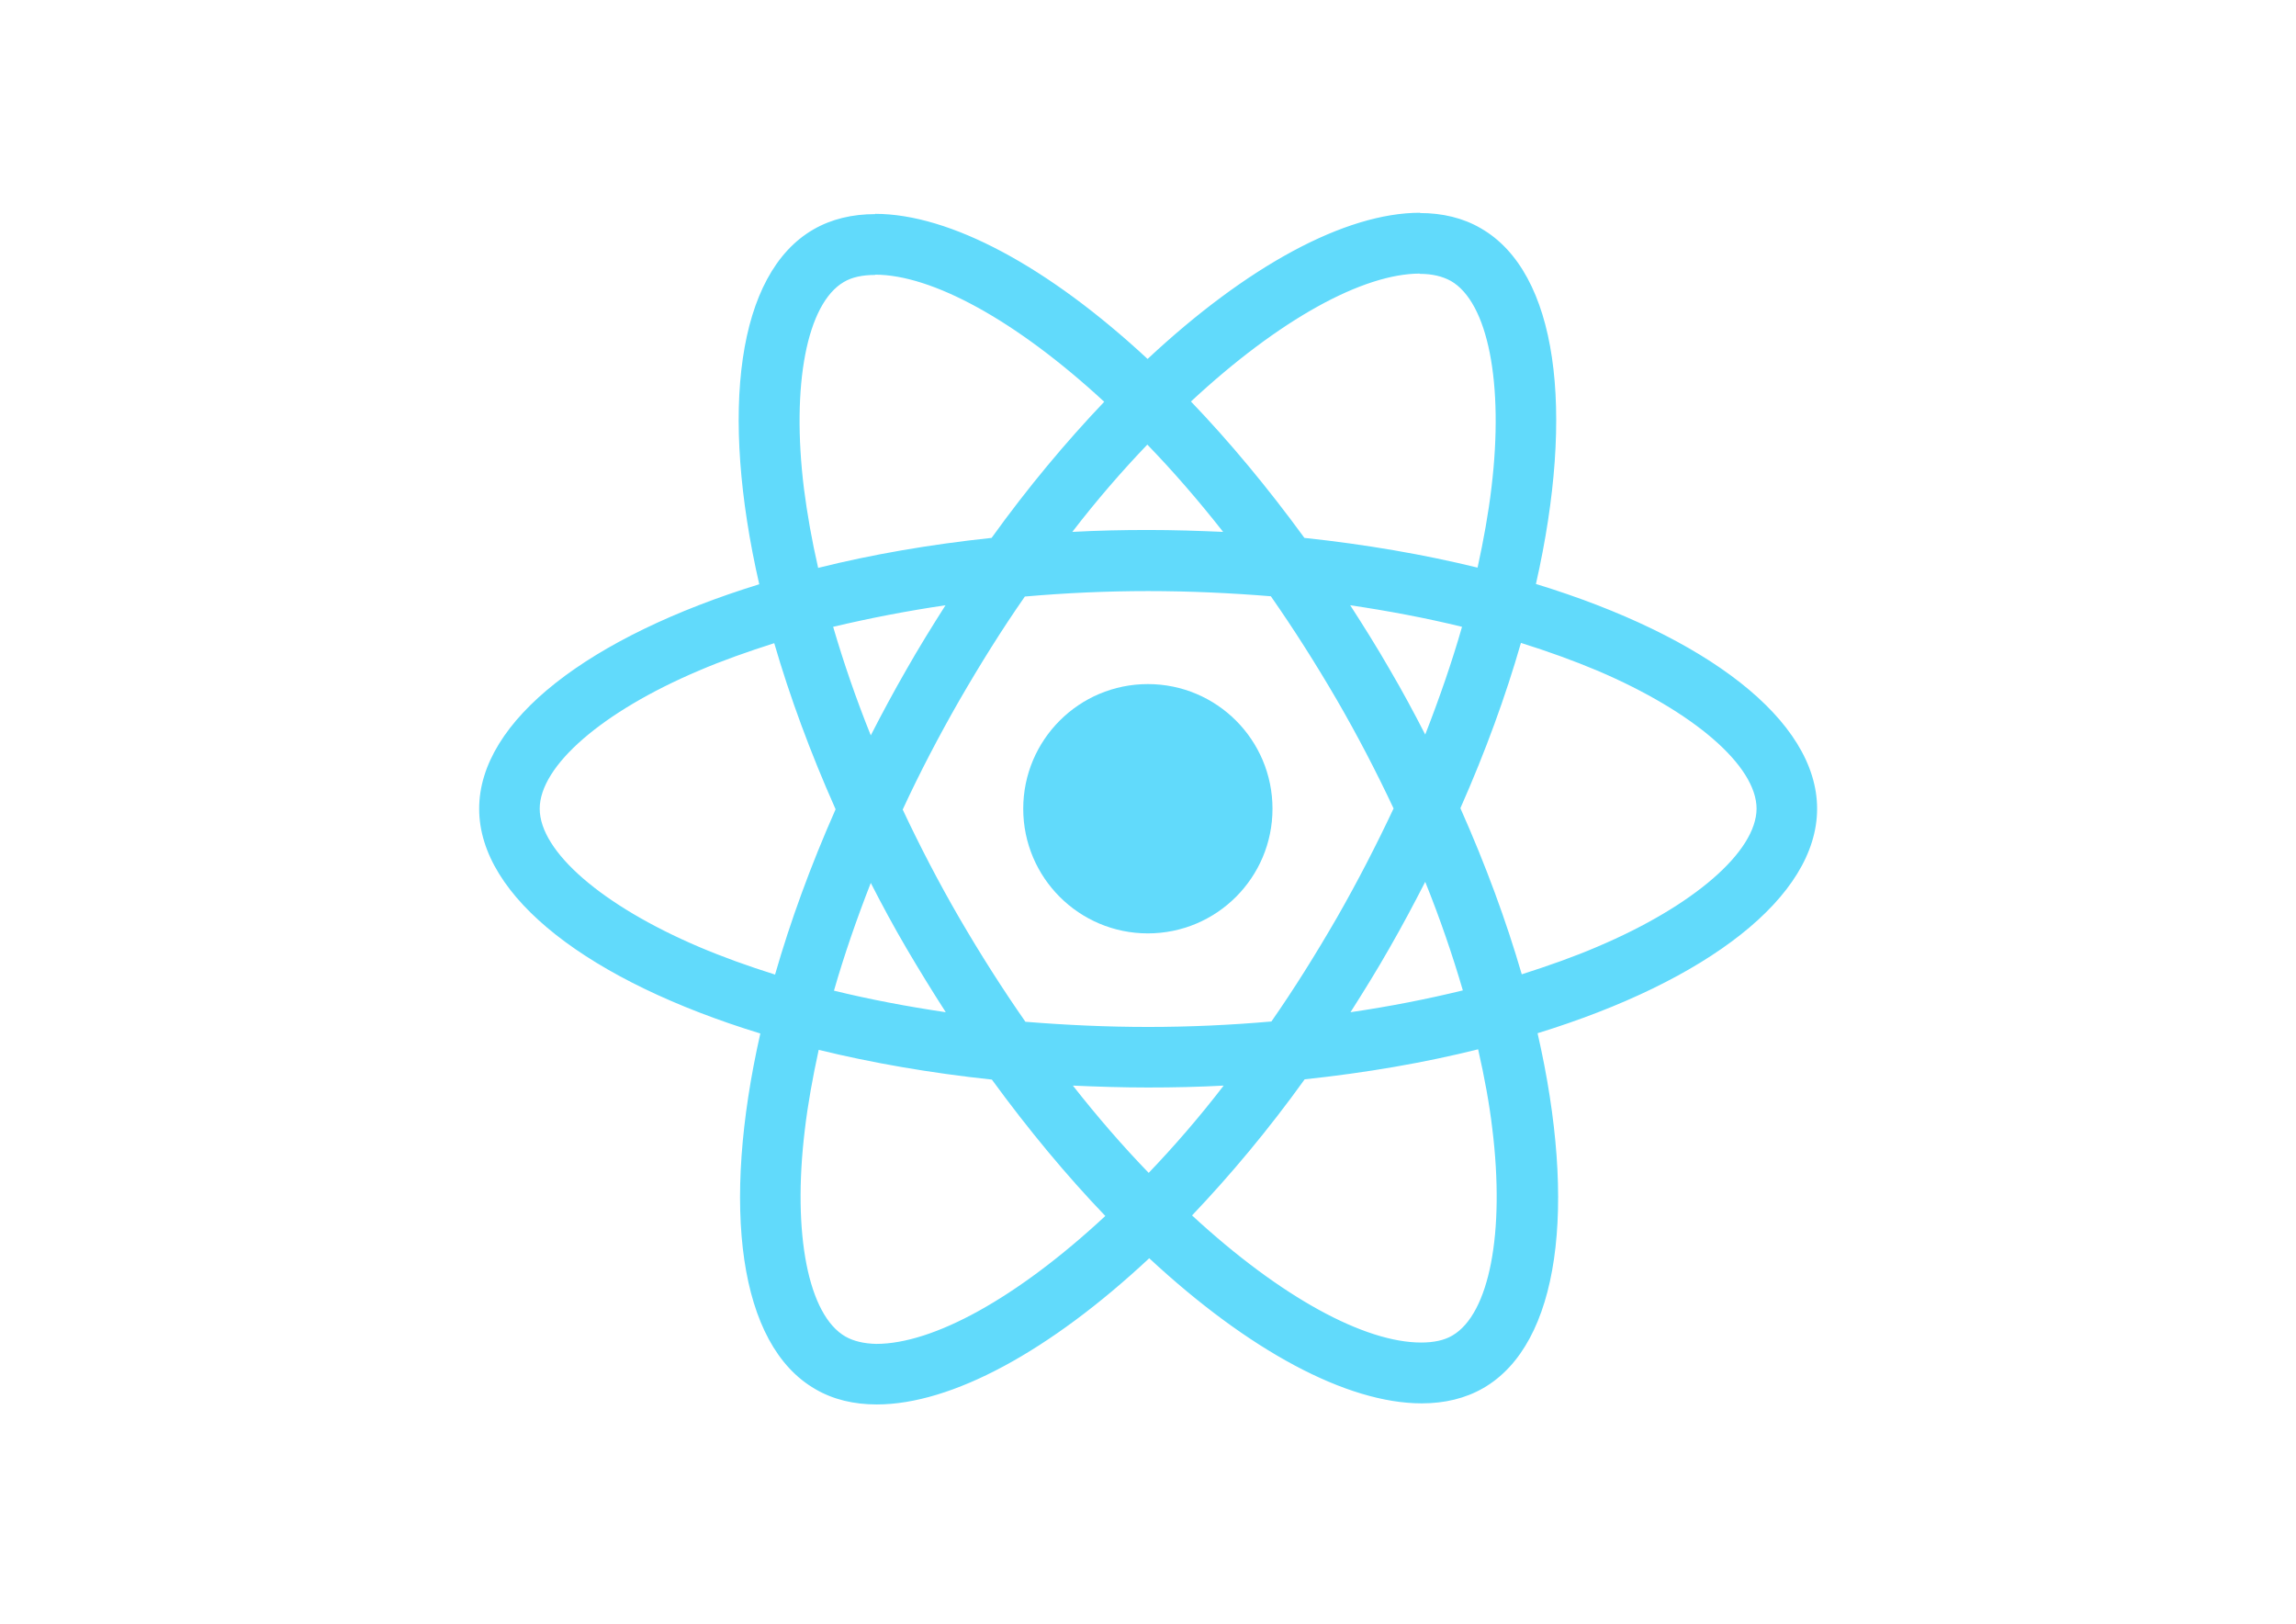
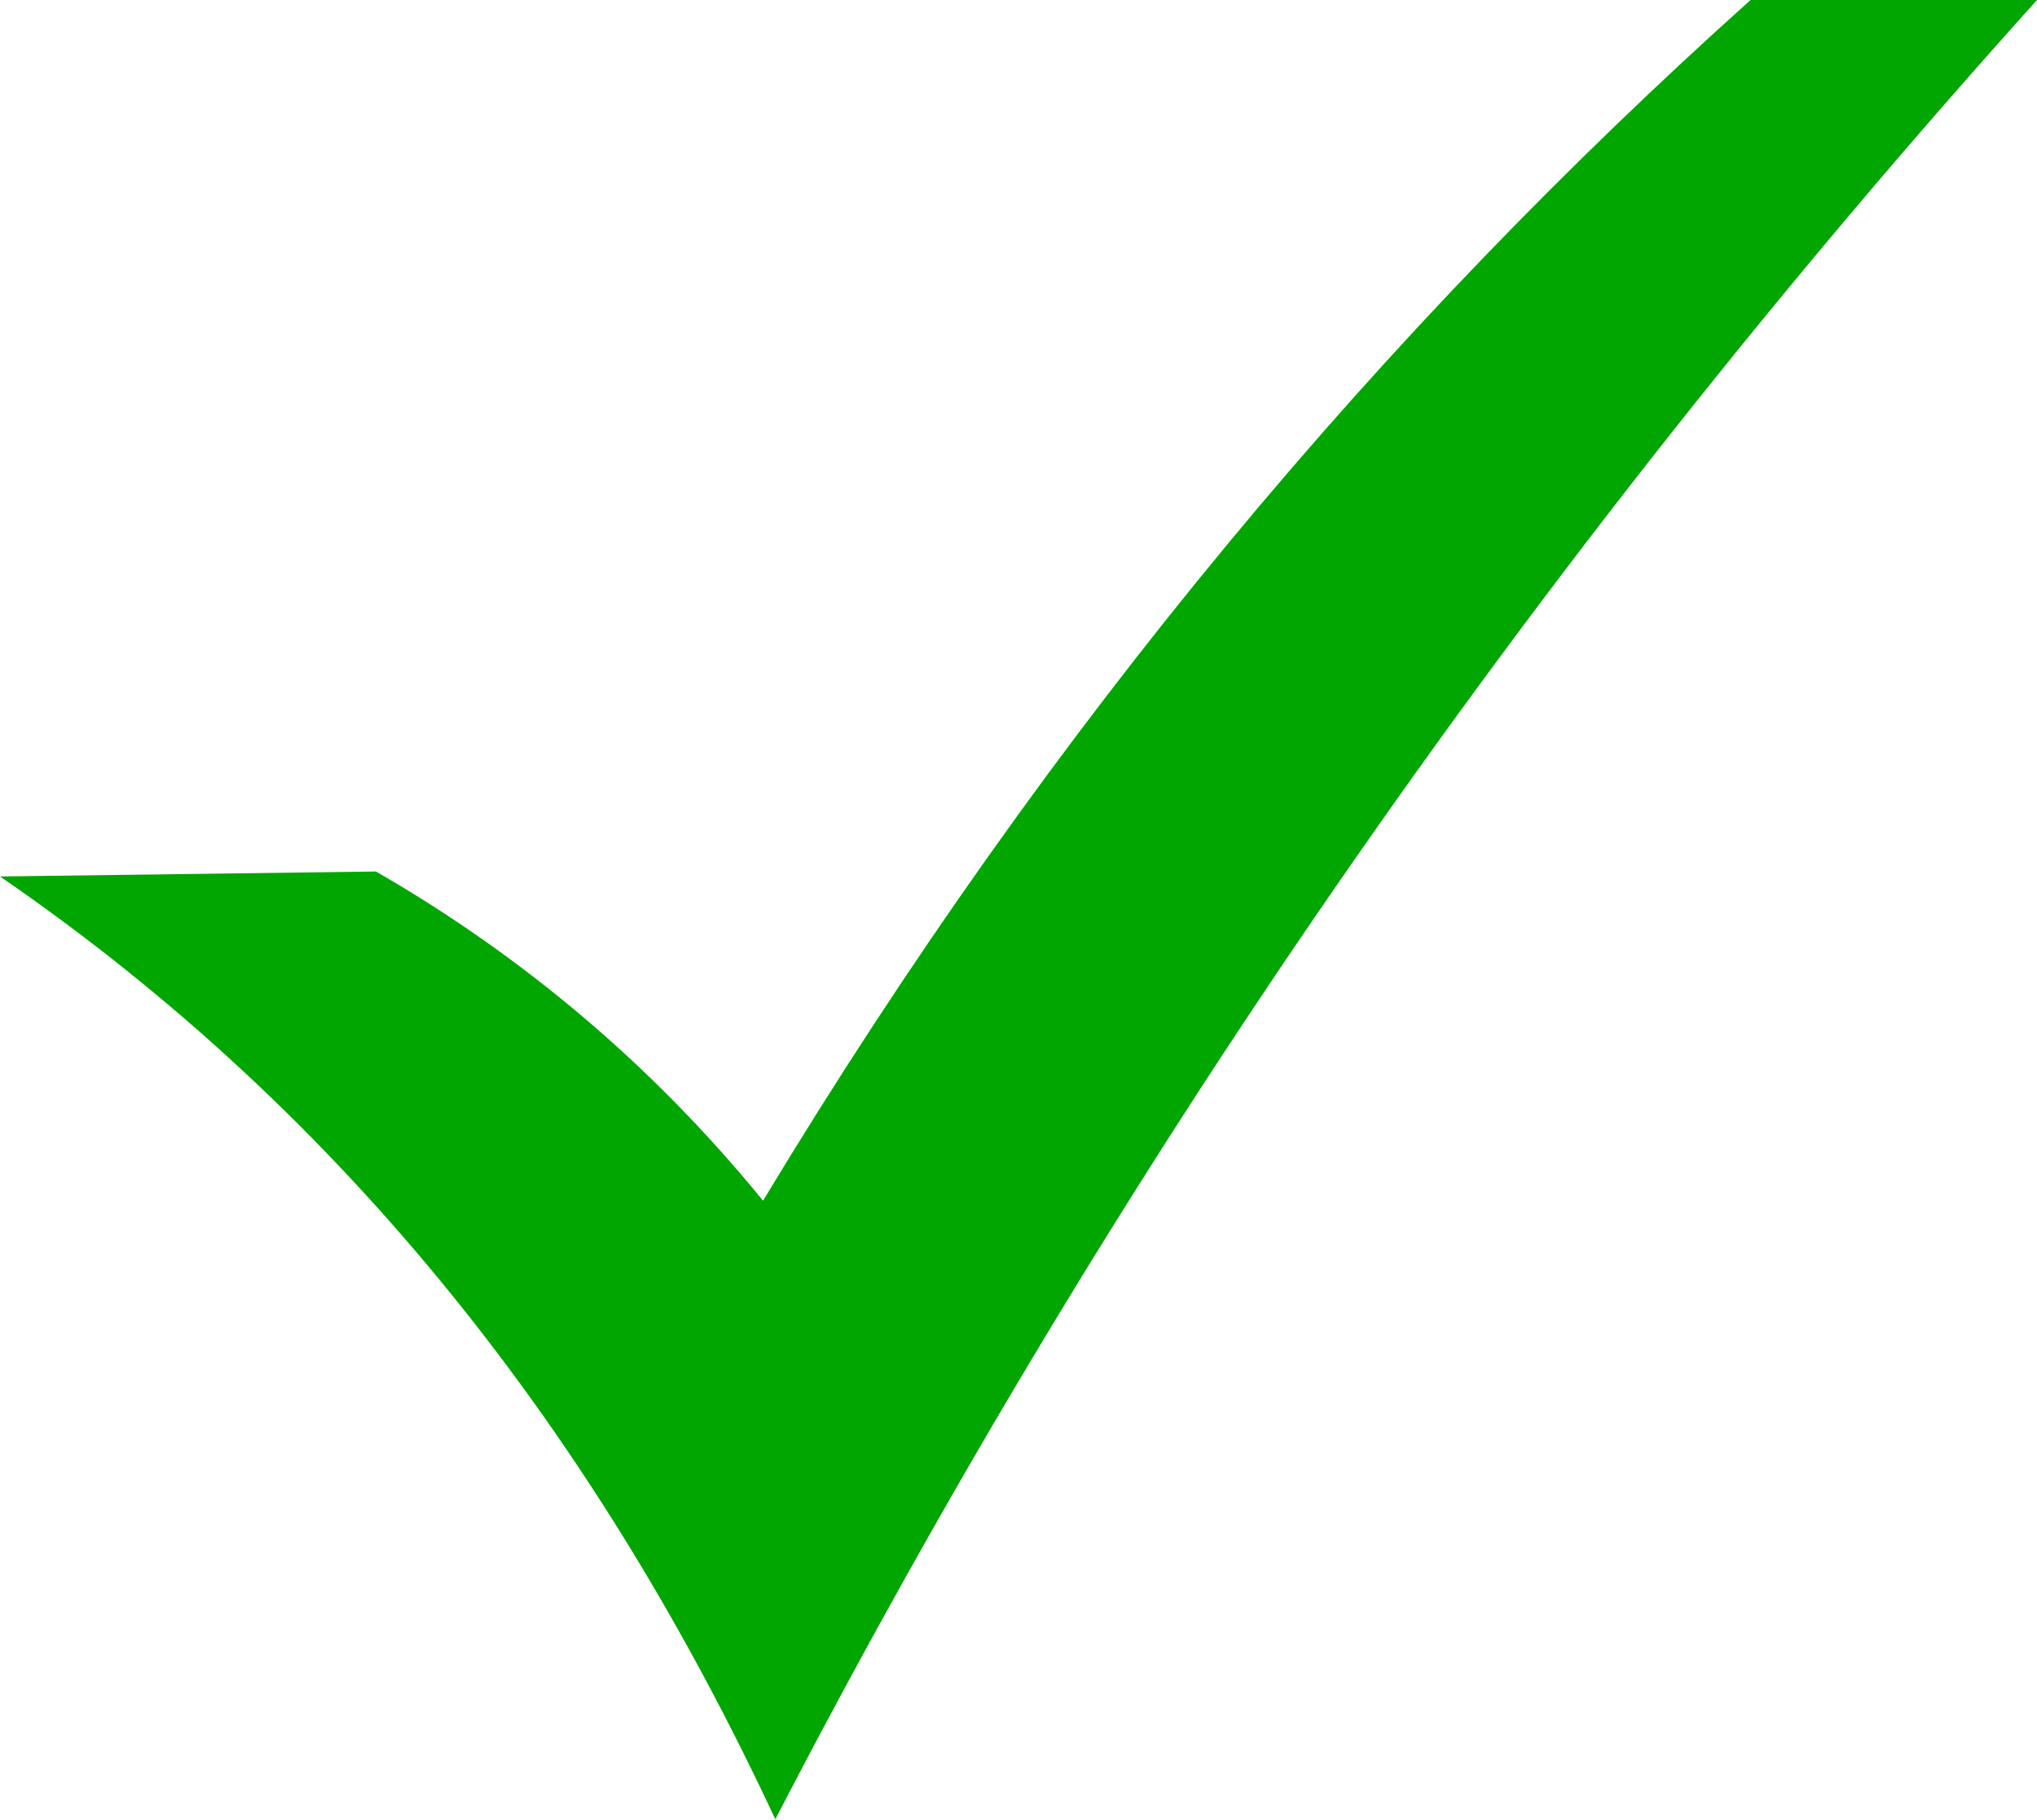
- <svg xmlns="http://www.w3.org/2000/svg" viewBox="0 0 841.9 595.3">
-   <g fill="#61DAFB">
-     <path d="M666.3 296.5c0-32.5-40.7-63.3-103.1-82.4 14.4-63.6 8-114.2-20.2-130.4-6.5-3.8-14.1-5.6-22.4-5.6v22.3c4.6 0 8.3.9 11.4 2.6 13.6 7.8 19.5 37.5 14.9 75.7-1.1 9.4-2.9 19.3-5.1 29.4-19.6-4.8-41-8.5-63.5-10.9-13.5-18.5-27.5-35.3-41.6-50 32.6-30.3 63.2-46.9 84-46.9V78c-27.5 0-63.5 19.6-99.9 53.6-36.4-33.8-72.4-53.2-99.9-53.2v22.3c20.7 0 51.4 16.5 84 46.6-14 14.7-28 31.4-41.3 49.9-22.6 2.4-44 6.1-63.6 11-2.3-10-4-19.7-5.2-29-4.7-38.2 1.1-67.9 14.6-75.8 3-1.8 6.9-2.6 11.5-2.6V78.5c-8.4 0-16 1.8-22.6 5.6-28.1 16.2-34.4 66.7-19.9 130.1-62.2 19.2-102.7 49.9-102.7 82.3 0 32.5 40.7 63.3 103.1 82.4-14.4 63.6-8 114.2 20.2 130.4 6.5 3.8 14.1 5.6 22.5 5.6 27.5 0 63.5-19.6 99.9-53.6 36.4 33.8 72.4 53.2 99.9 53.2 8.4 0 16-1.8 22.6-5.6 28.1-16.2 34.4-66.7 19.9-130.1 62-19.1 102.5-49.9 102.5-82.3zm-130.2-66.7c-3.7 12.9-8.3 26.2-13.5 39.5-4.1-8-8.4-16-13.1-24-4.6-8-9.5-15.8-14.4-23.4 14.2 2.1 27.9 4.7 41 7.9zm-45.8 106.5c-7.8 13.5-15.8 26.3-24.1 38.2-14.9 1.3-30 2-45.2 2-15.1 0-30.2-.7-45-1.9-8.3-11.9-16.4-24.6-24.2-38-7.6-13.1-14.5-26.4-20.8-39.8 6.2-13.4 13.2-26.8 20.7-39.9 7.8-13.5 15.8-26.3 24.1-38.2 14.9-1.3 30-2 45.2-2 15.1 0 30.2.7 45 1.9 8.3 11.9 16.4 24.6 24.2 38 7.6 13.1 14.5 26.4 20.8 39.8-6.3 13.4-13.2 26.8-20.7 39.9zm32.3-13c5.4 13.4 10 26.8 13.8 39.8-13.1 3.2-26.9 5.9-41.2 8 4.9-7.7 9.8-15.6 14.4-23.7 4.6-8 8.9-16.1 13-24.1zM421.2 430c-9.3-9.6-18.6-20.3-27.8-32 9 .4 18.2.7 27.5.7 9.4 0 18.7-.2 27.8-.7-9 11.7-18.3 22.4-27.5 32zm-74.4-58.9c-14.2-2.1-27.9-4.7-41-7.9 3.7-12.9 8.3-26.2 13.5-39.5 4.1 8 8.4 16 13.1 24 4.7 8 9.5 15.8 14.4 23.4zM420.7 163c9.3 9.6 18.6 20.3 27.8 32-9-.4-18.2-.7-27.5-.7-9.4 0-18.7.2-27.8.7 9-11.7 18.3-22.4 27.5-32zm-74 58.9c-4.9 7.7-9.8 15.6-14.4 23.7-4.6 8-8.9 16-13 24-5.4-13.4-10-26.8-13.8-39.8 13.1-3.1 26.9-5.8 41.2-7.9zm-90.5 125.2c-35.4-15.1-58.3-34.9-58.3-50.6 0-15.7 22.9-35.6 58.3-50.6 8.6-3.7 18-7 27.7-10.1 5.7 19.6 13.2 40 22.5 60.9-9.2 20.8-16.6 41.1-22.2 60.6-9.9-3.1-19.3-6.5-28-10.2zM310 490c-13.6-7.8-19.5-37.5-14.9-75.7 1.1-9.4 2.9-19.3 5.1-29.4 19.6 4.8 41 8.5 63.5 10.9 13.5 18.5 27.5 35.3 41.6 50-32.6 30.3-63.2 46.9-84 46.9-4.5-.1-8.3-1-11.3-2.7zm237.2-76.2c4.7 38.2-1.1 67.9-14.6 75.8-3 1.8-6.9 2.6-11.5 2.6-20.7 0-51.4-16.5-84-46.6 14-14.7 28-31.4 41.3-49.9 22.6-2.4 44-6.1 63.6-11 2.3 10.1 4.1 19.8 5.2 29.1zm38.5-66.7c-8.6 3.7-18 7-27.7 10.1-5.7-19.6-13.2-40-22.5-60.9 9.2-20.8 16.6-41.1 22.2-60.6 9.9 3.1 19.3 6.5 28.1 10.2 35.4 15.1 58.3 34.9 58.3 50.6-.1 15.7-23 35.6-58.4 50.6zM320.8 78.4z" />
-     <circle cx="420.9" cy="296.5" r="45.7" />
-     <path d="M520.5 78.1z" />
+ <svg xmlns="http://www.w3.org/2000/svg" version="1.1" id="Layer_1" x="0px" y="0px" viewBox="0 0 122.88 109.76" style="enable-background:new 0 0 122.88 109.76" xml:space="preserve">
+   <style type="text/css">.st0{fill-rule:evenodd;clip-rule:evenodd;fill:#01A601;}</style>
+   <g>
+     <path class="st0" d="M0,52.88l22.68-0.3c8.76,5.05,16.6,11.59,23.35,19.86C63.49,43.49,83.55,19.77,105.6,0h17.28 C92.05,34.25,66.89,70.92,46.77,109.76C36.01,86.69,20.96,67.27,0,52.88L0,52.88z" />
  </g>
</svg>
